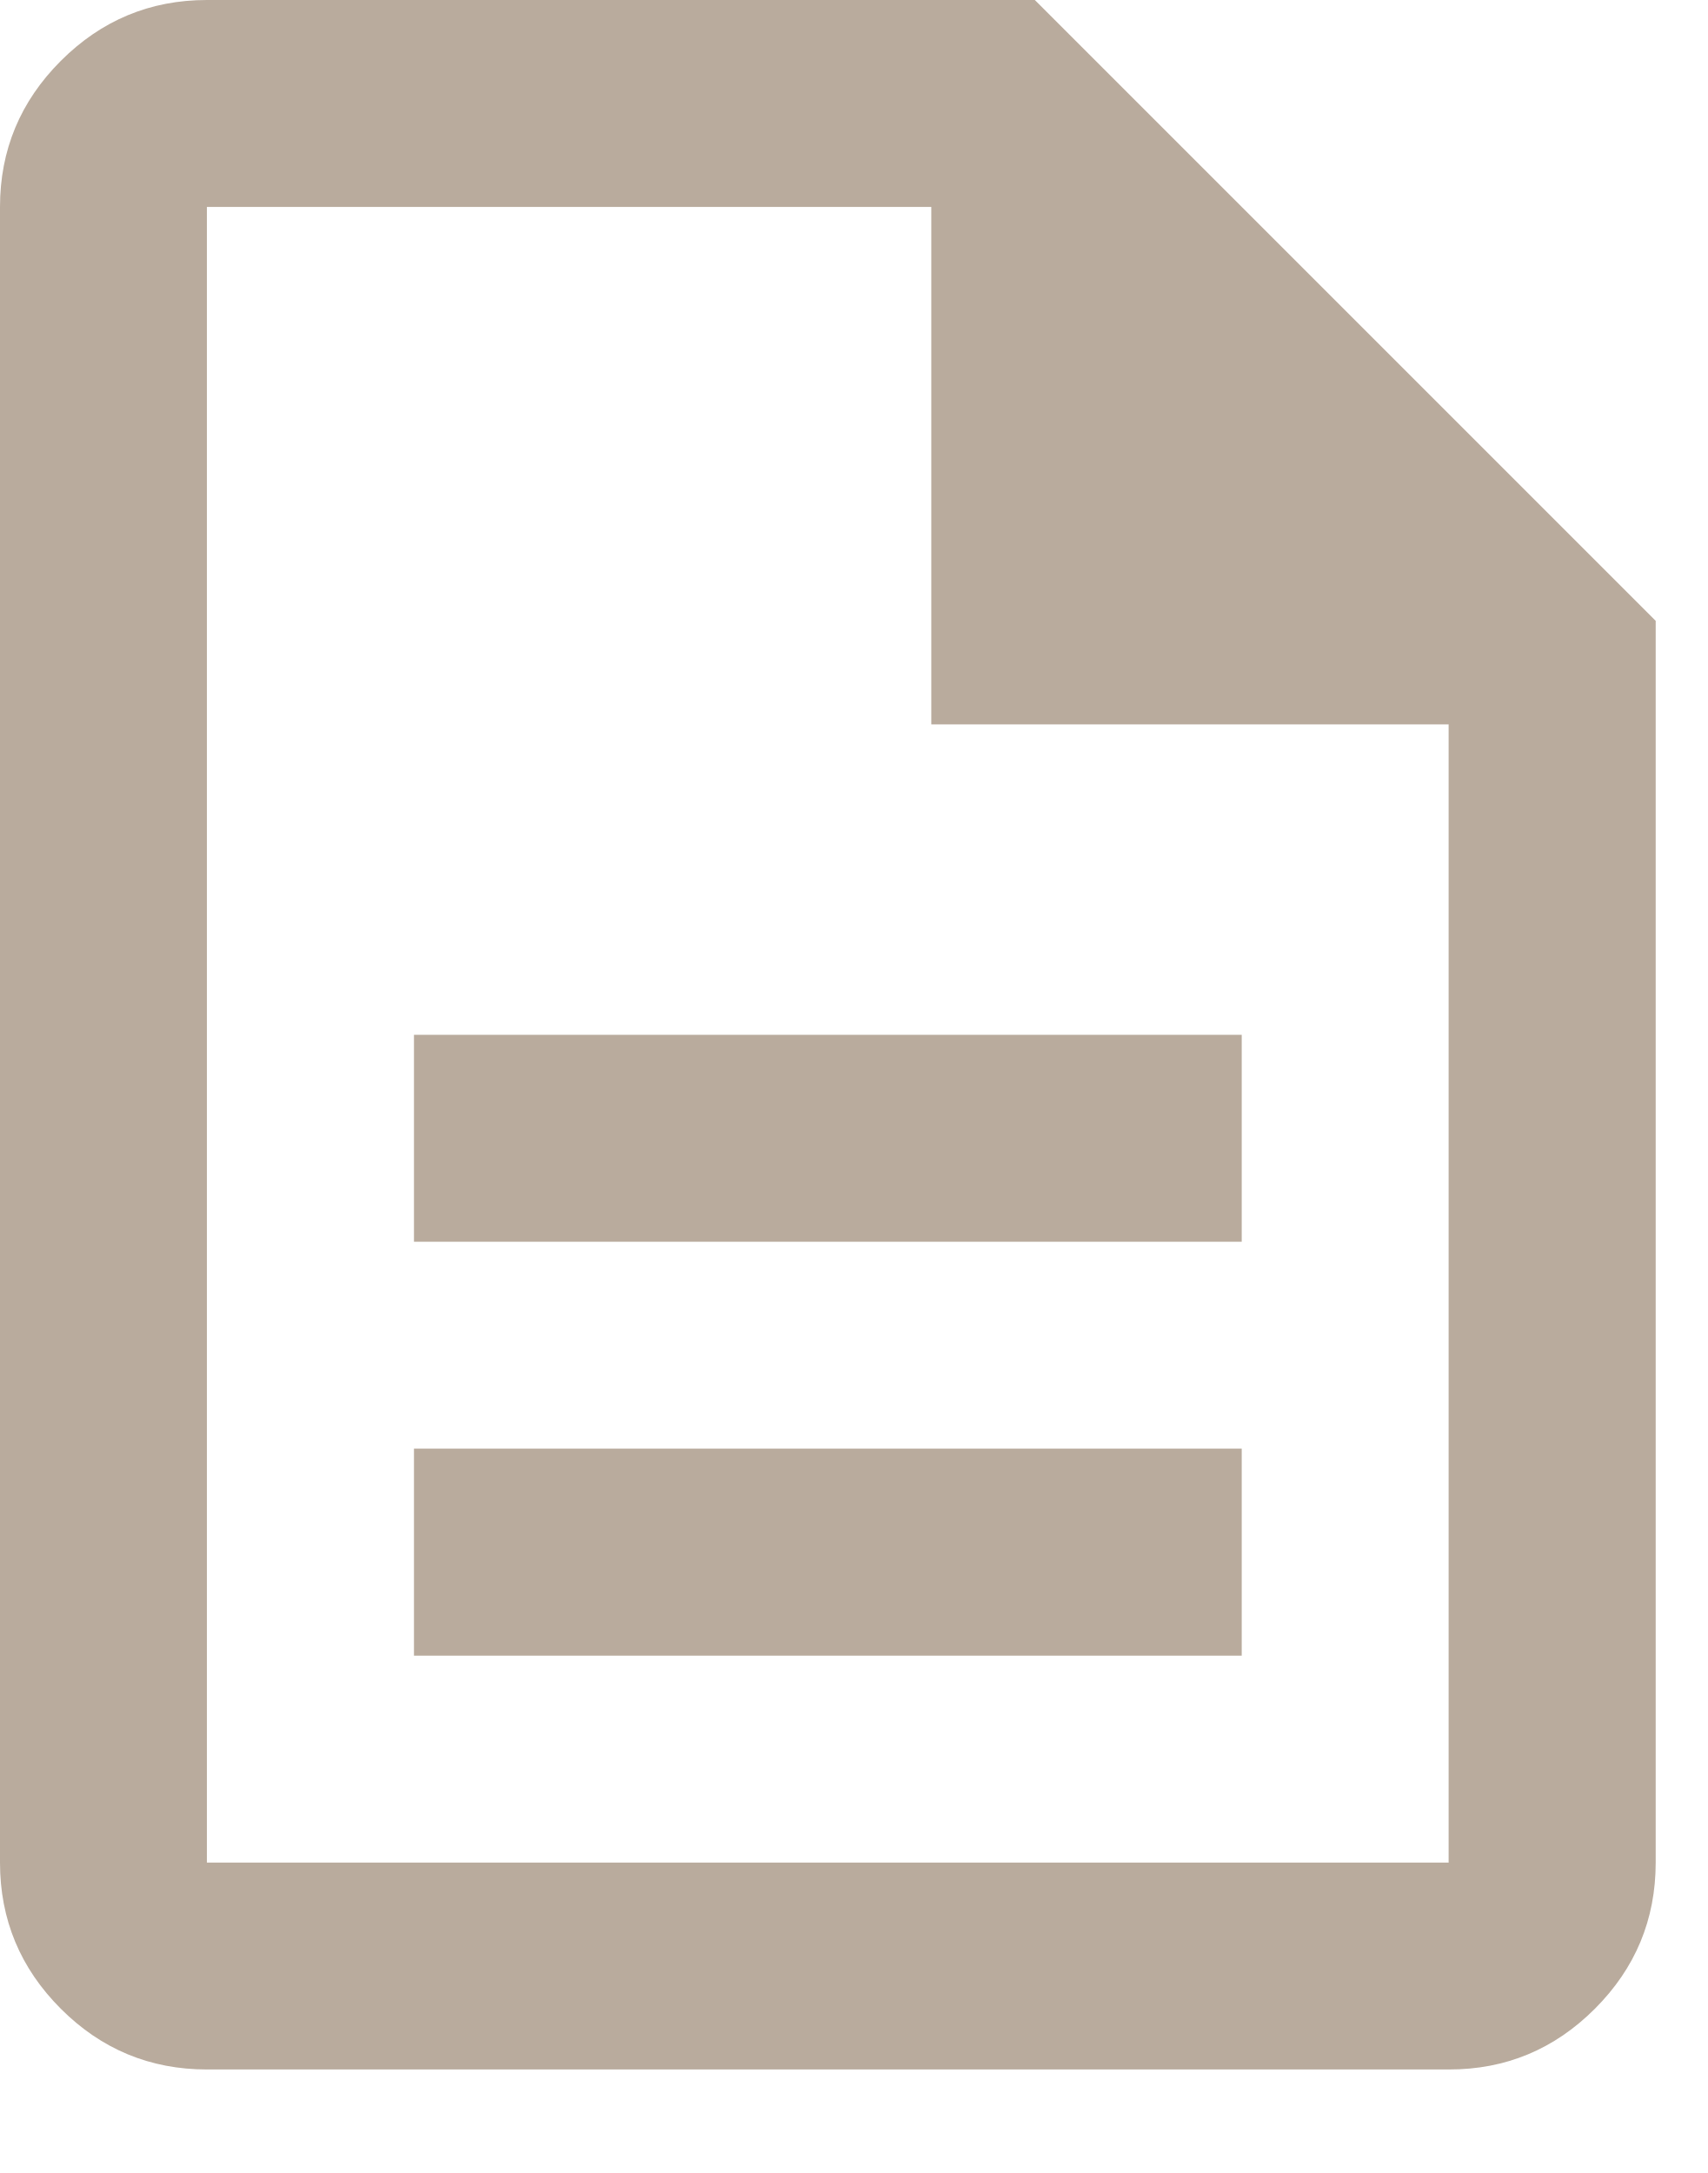
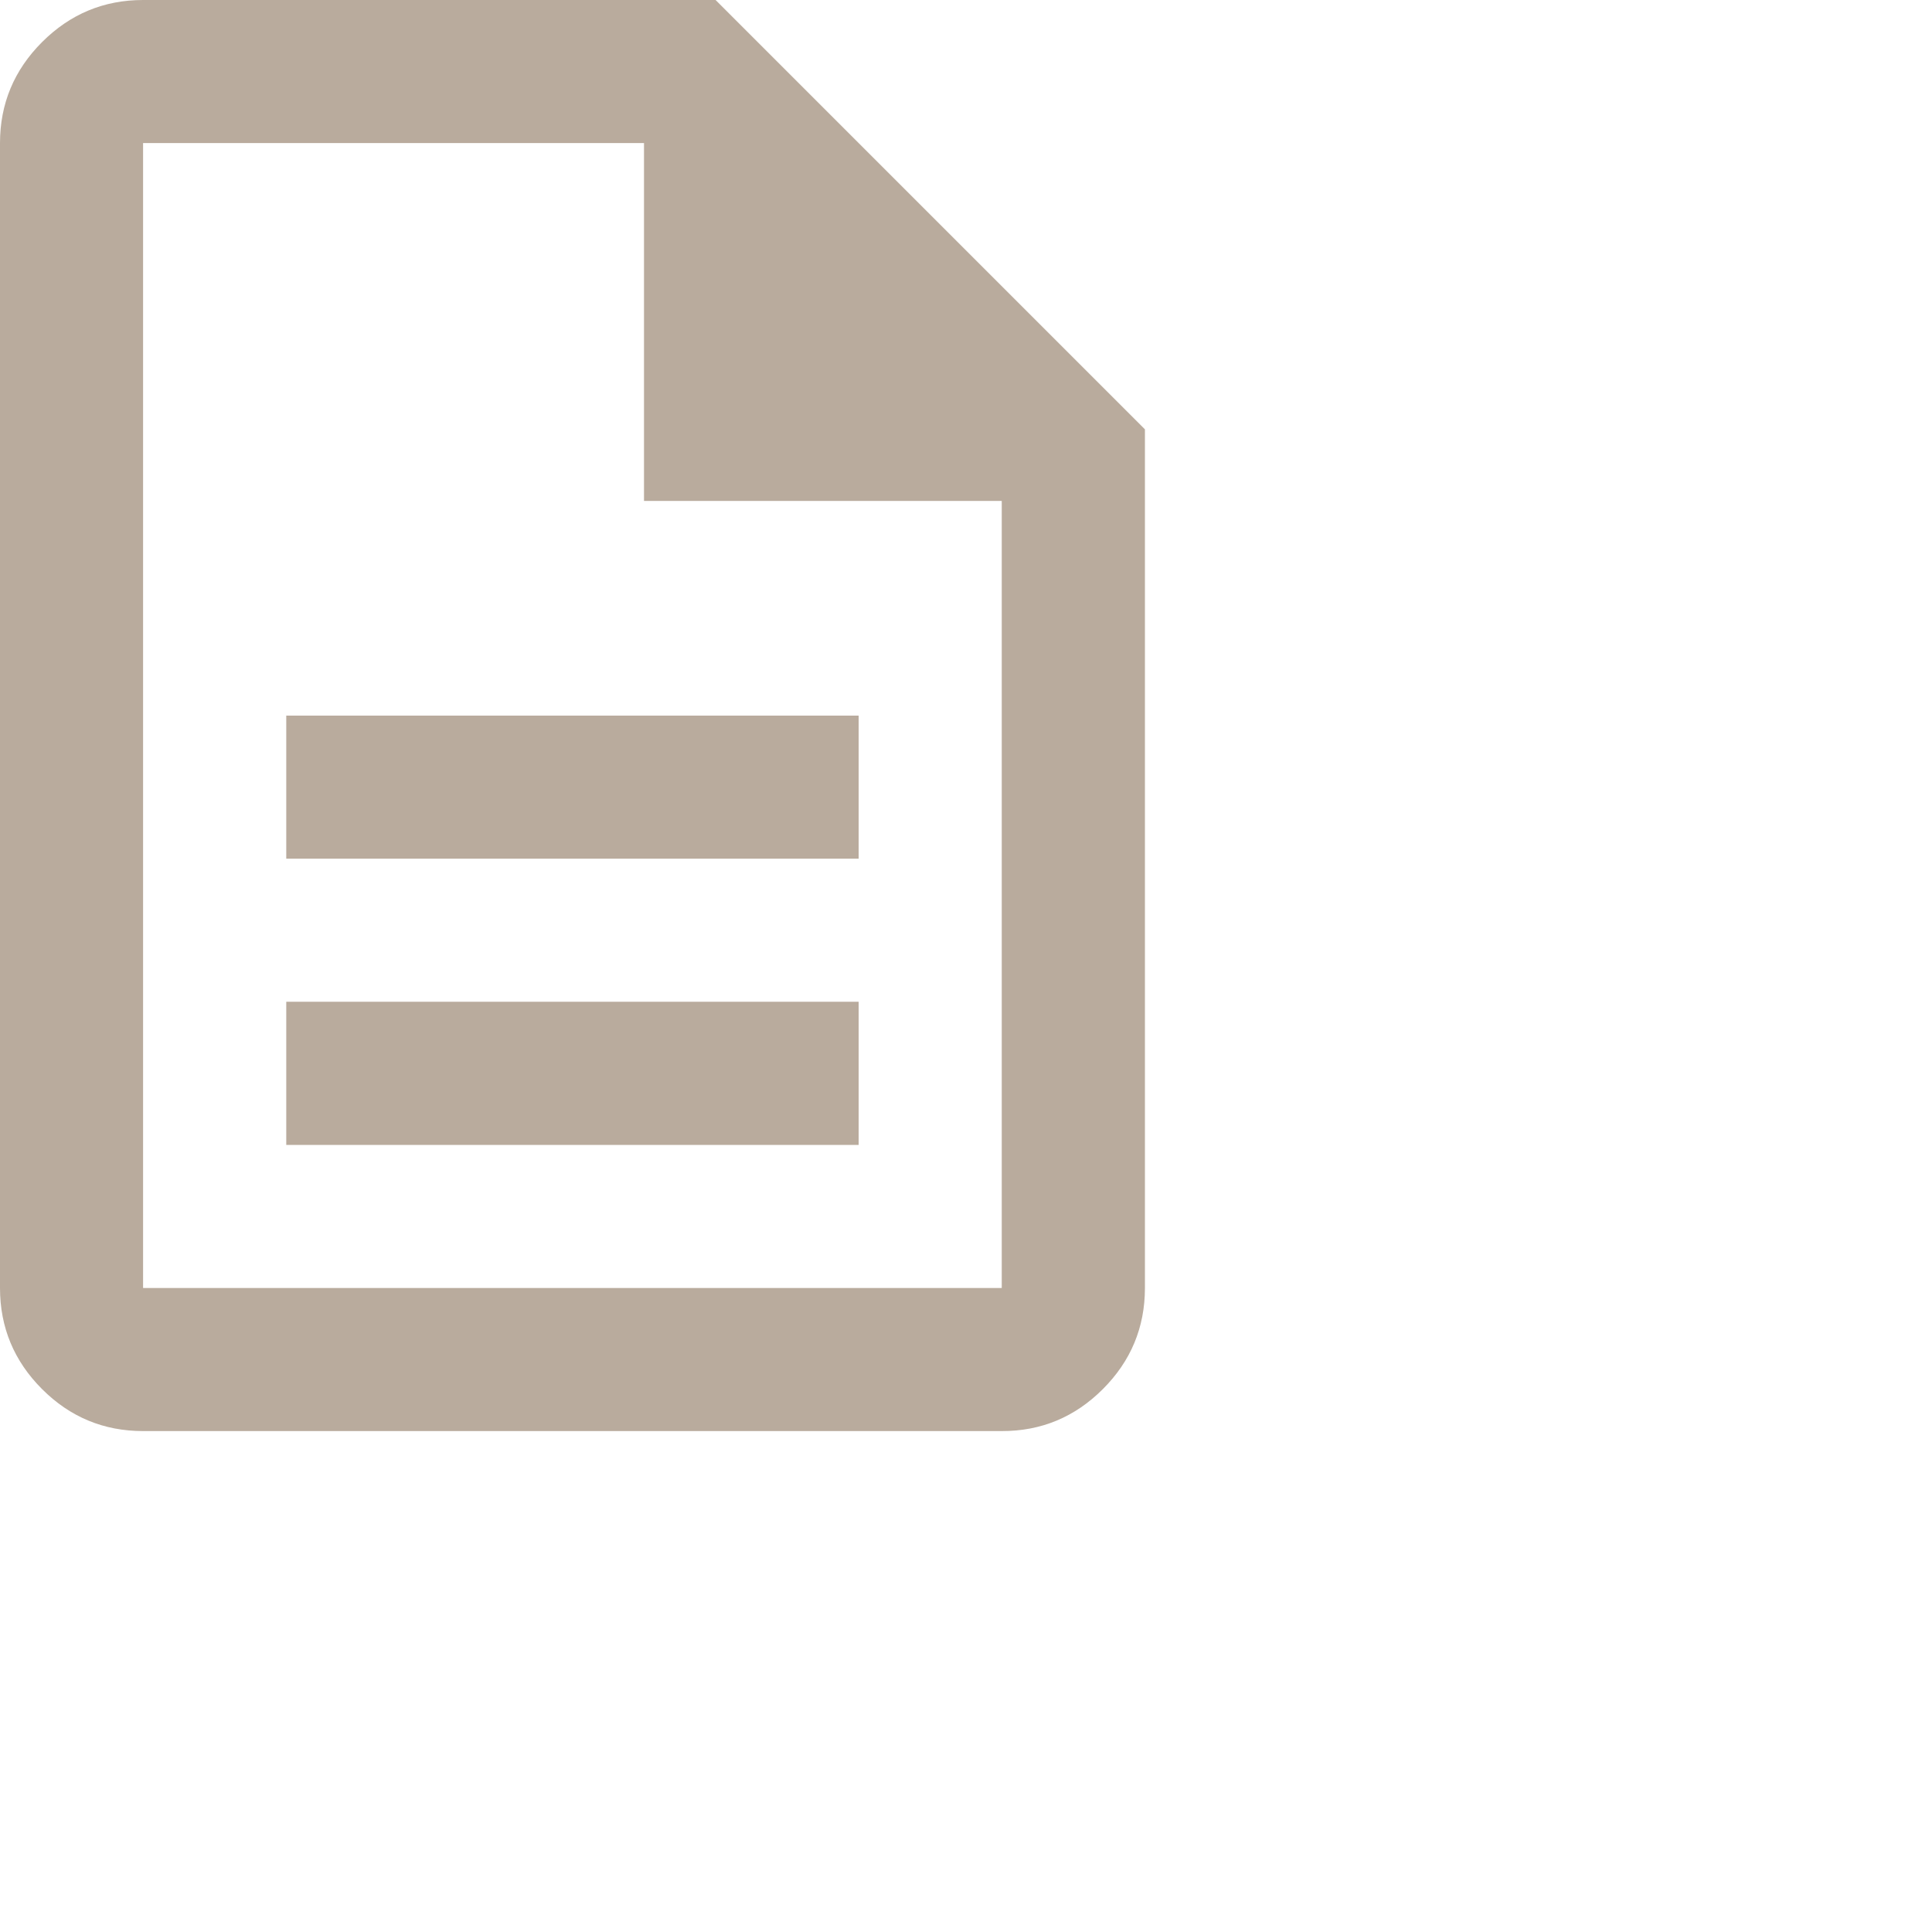
- <svg xmlns="http://www.w3.org/2000/svg" width="11" height="14" viewBox="0 0 11 14" fill="none">
+ <svg xmlns="http://www.w3.org/2000/svg" width="18" height="18" viewBox="0 0 18 18" fill="none">
  <path d="M2.667 10.667H8V9.333H2.667V10.667ZM2.667 8H8V6.667H2.667V8ZM1.333 13.333C0.967 13.333 0.653 13.203 0.392 12.942C0.131 12.681 0 12.367 0 12V1.333C0 0.967 0.131 0.653 0.392 0.392C0.653 0.131 0.967 0 1.333 0H6.667L10.667 4V12C10.667 12.367 10.536 12.681 10.275 12.942C10.014 13.203 9.7 13.334 9.333 13.333H1.333ZM6 4.667V1.333H1.333V12H9.333V4.667H6Z" fill="#B9AB9D" />
</svg>
